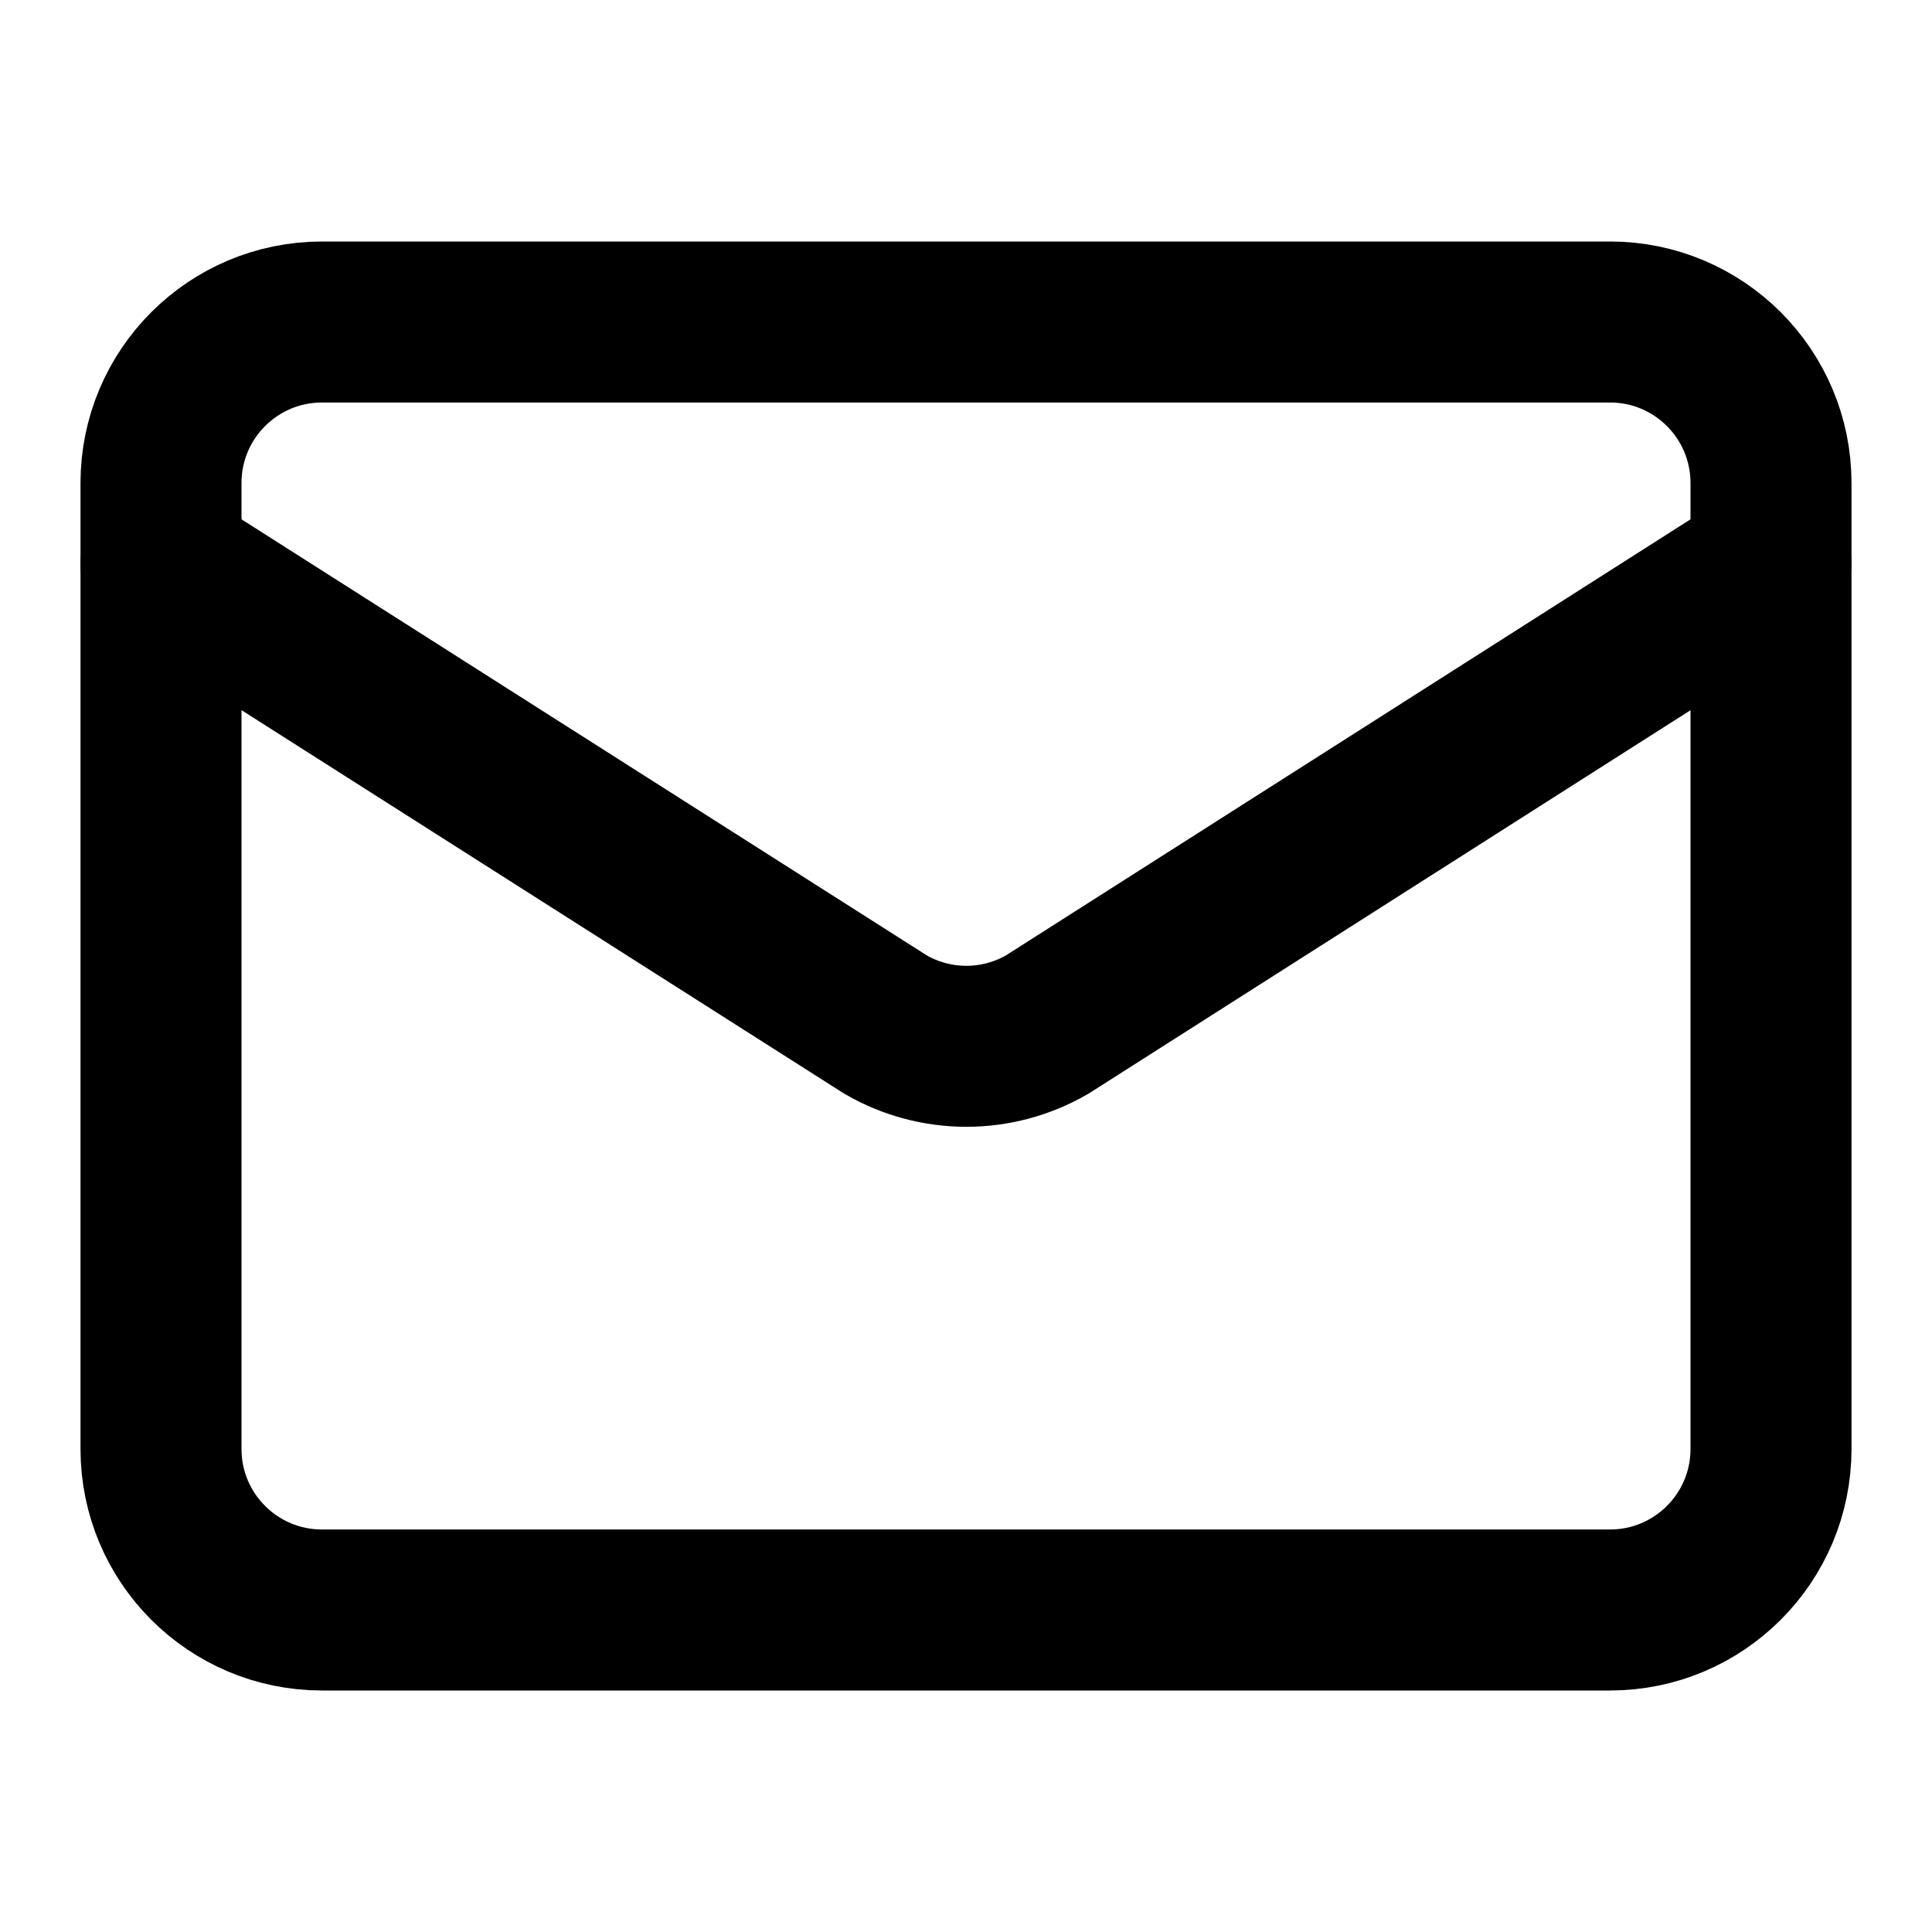
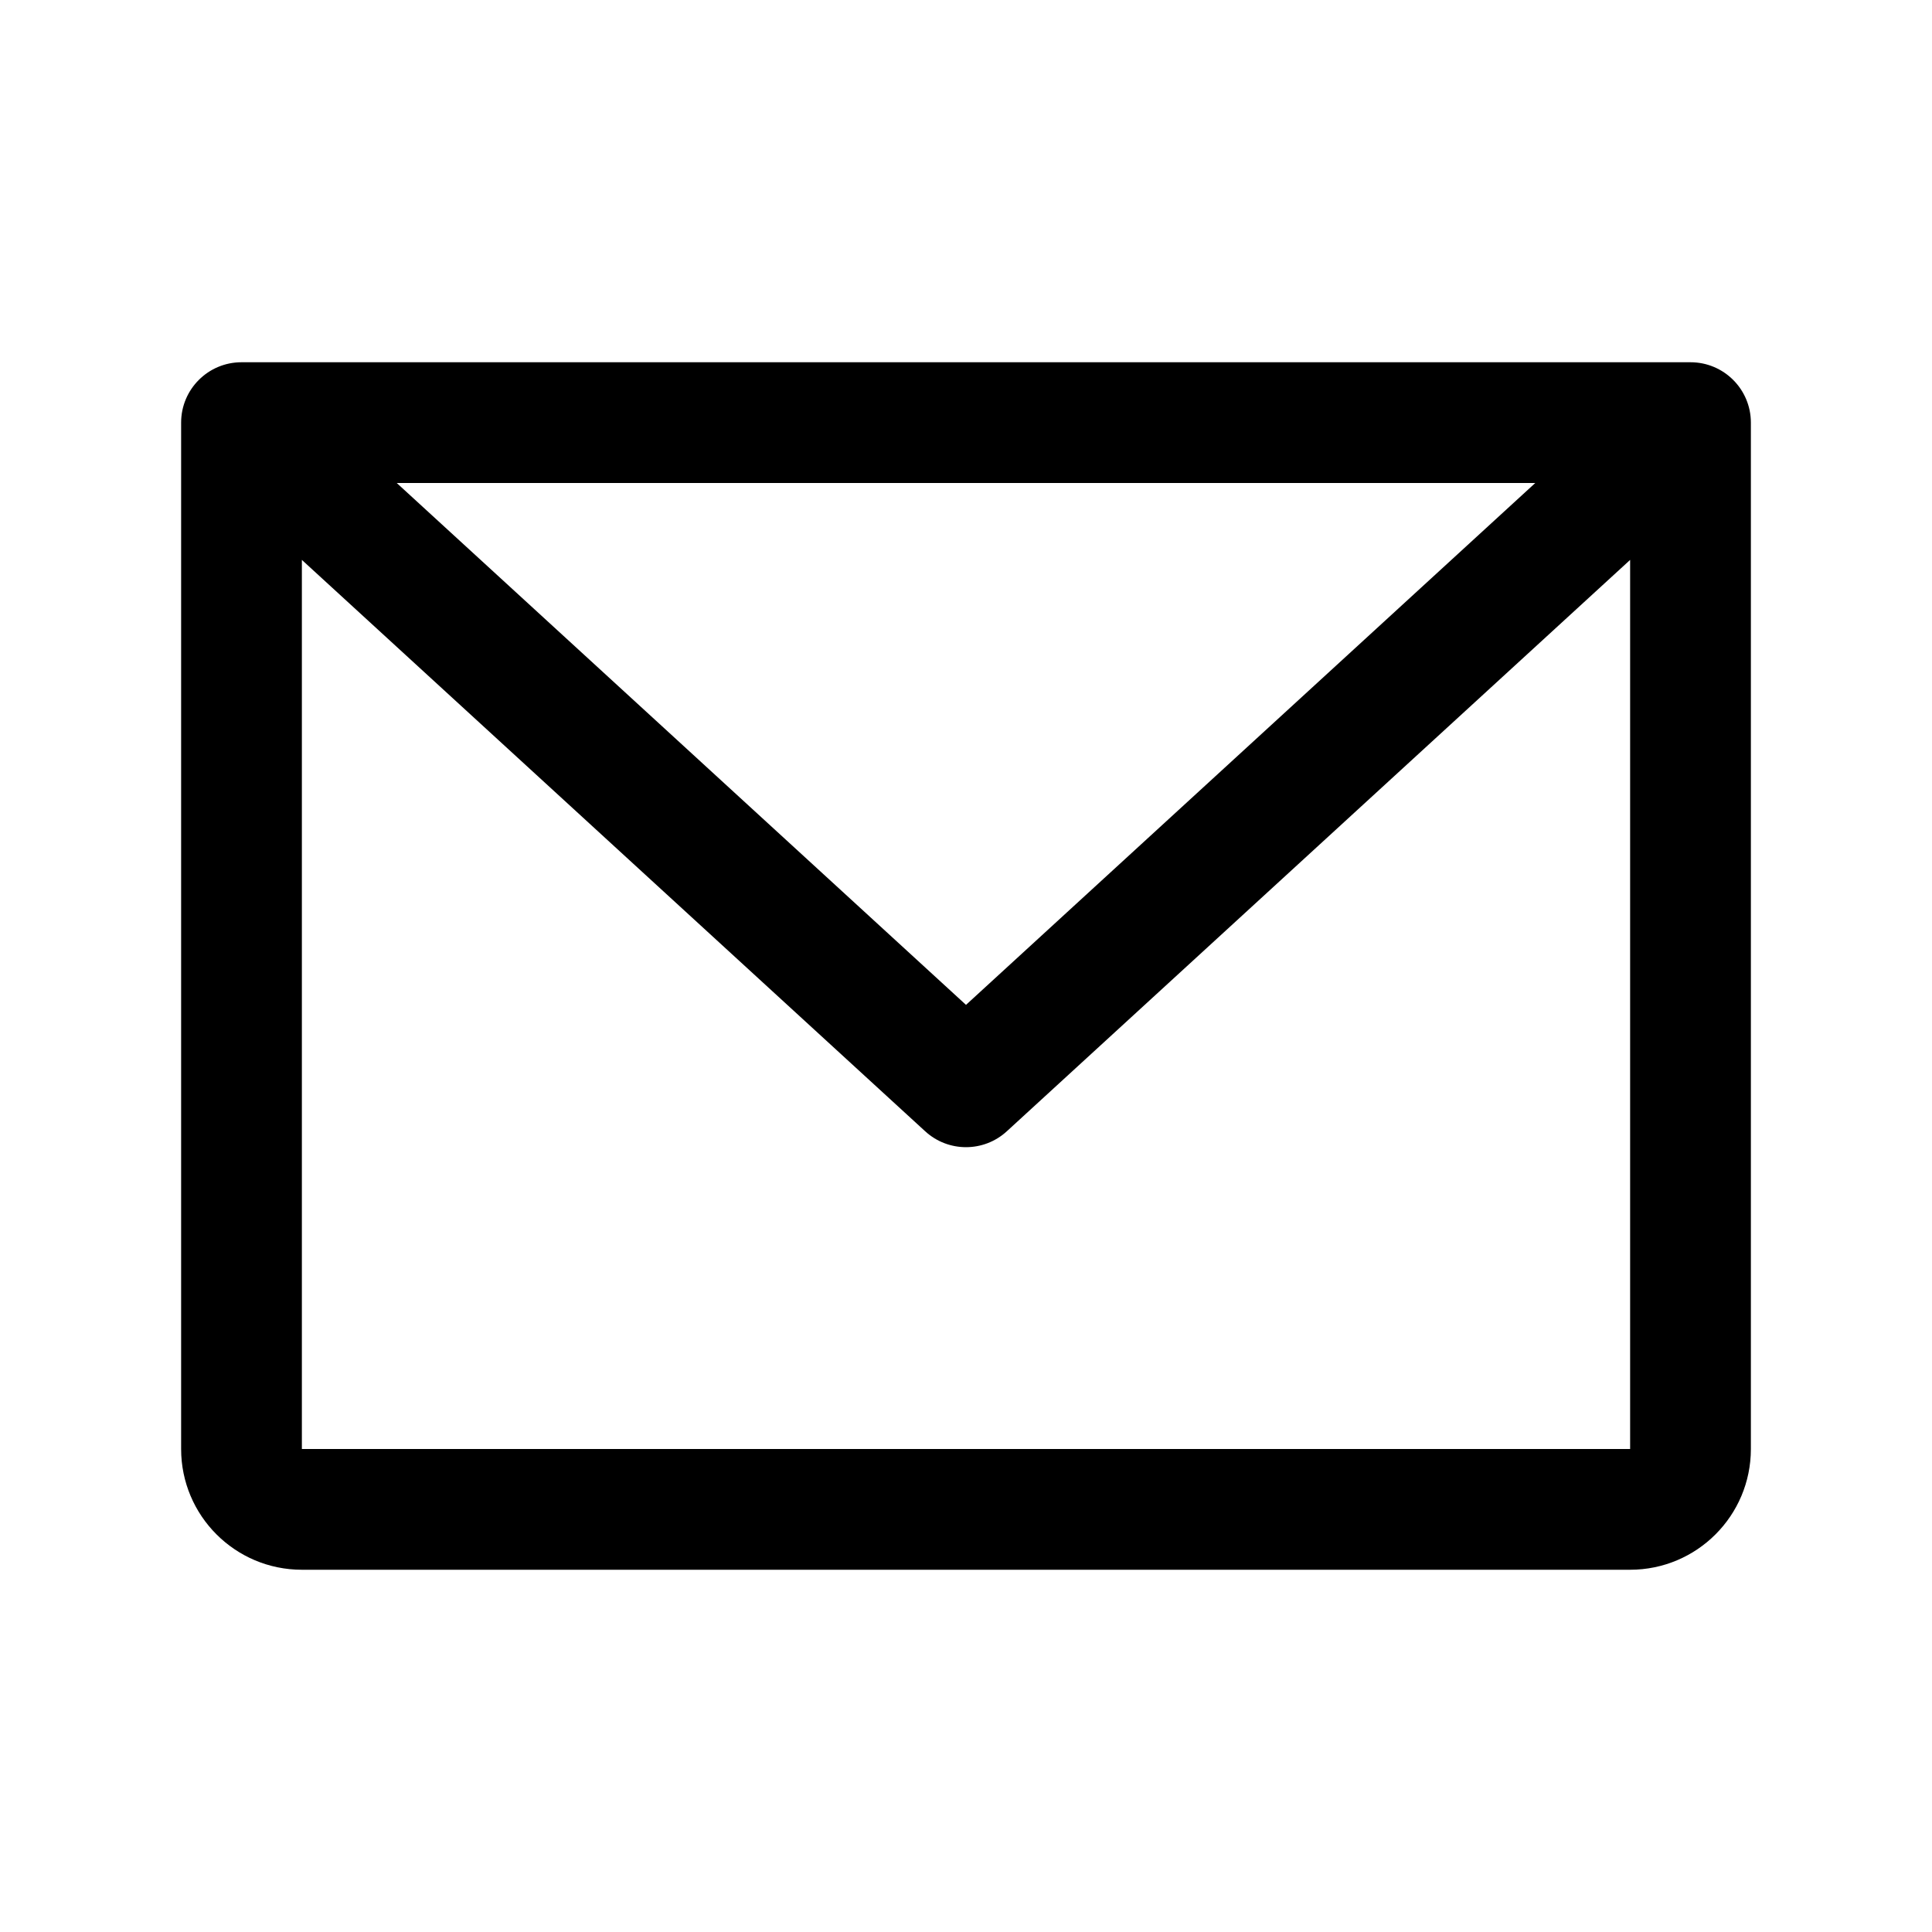
- <svg xmlns="http://www.w3.org/2000/svg" width="24" height="24" viewBox="0 0 24 24" fill="none" stroke="currentColor" stroke-width="2" stroke-linecap="round" stroke-linejoin="round">
-   <path d="m22 7-8.991 5.727a2 2 0 0 1-2.009 0L2 7" />
-   <rect x="2" y="4" width="20" height="16" rx="2" />
+ <svg xmlns="http://www.w3.org/2000/svg" viewBox="0 0 256 256" fill="currentColor">
+   <path d="M224,48H32a8,8,0,0,0-8,8V192a16,16,0,0,0,16,16H216a16,16,0,0,0,16-16V56A8,8,0,0,0,224,48ZM203.43,64,128,133.15,52.57,64ZM216,192H40V74.19l82.59,75.71a8,8,0,0,0,10.82,0L216,74.19V192Z" />
</svg>
